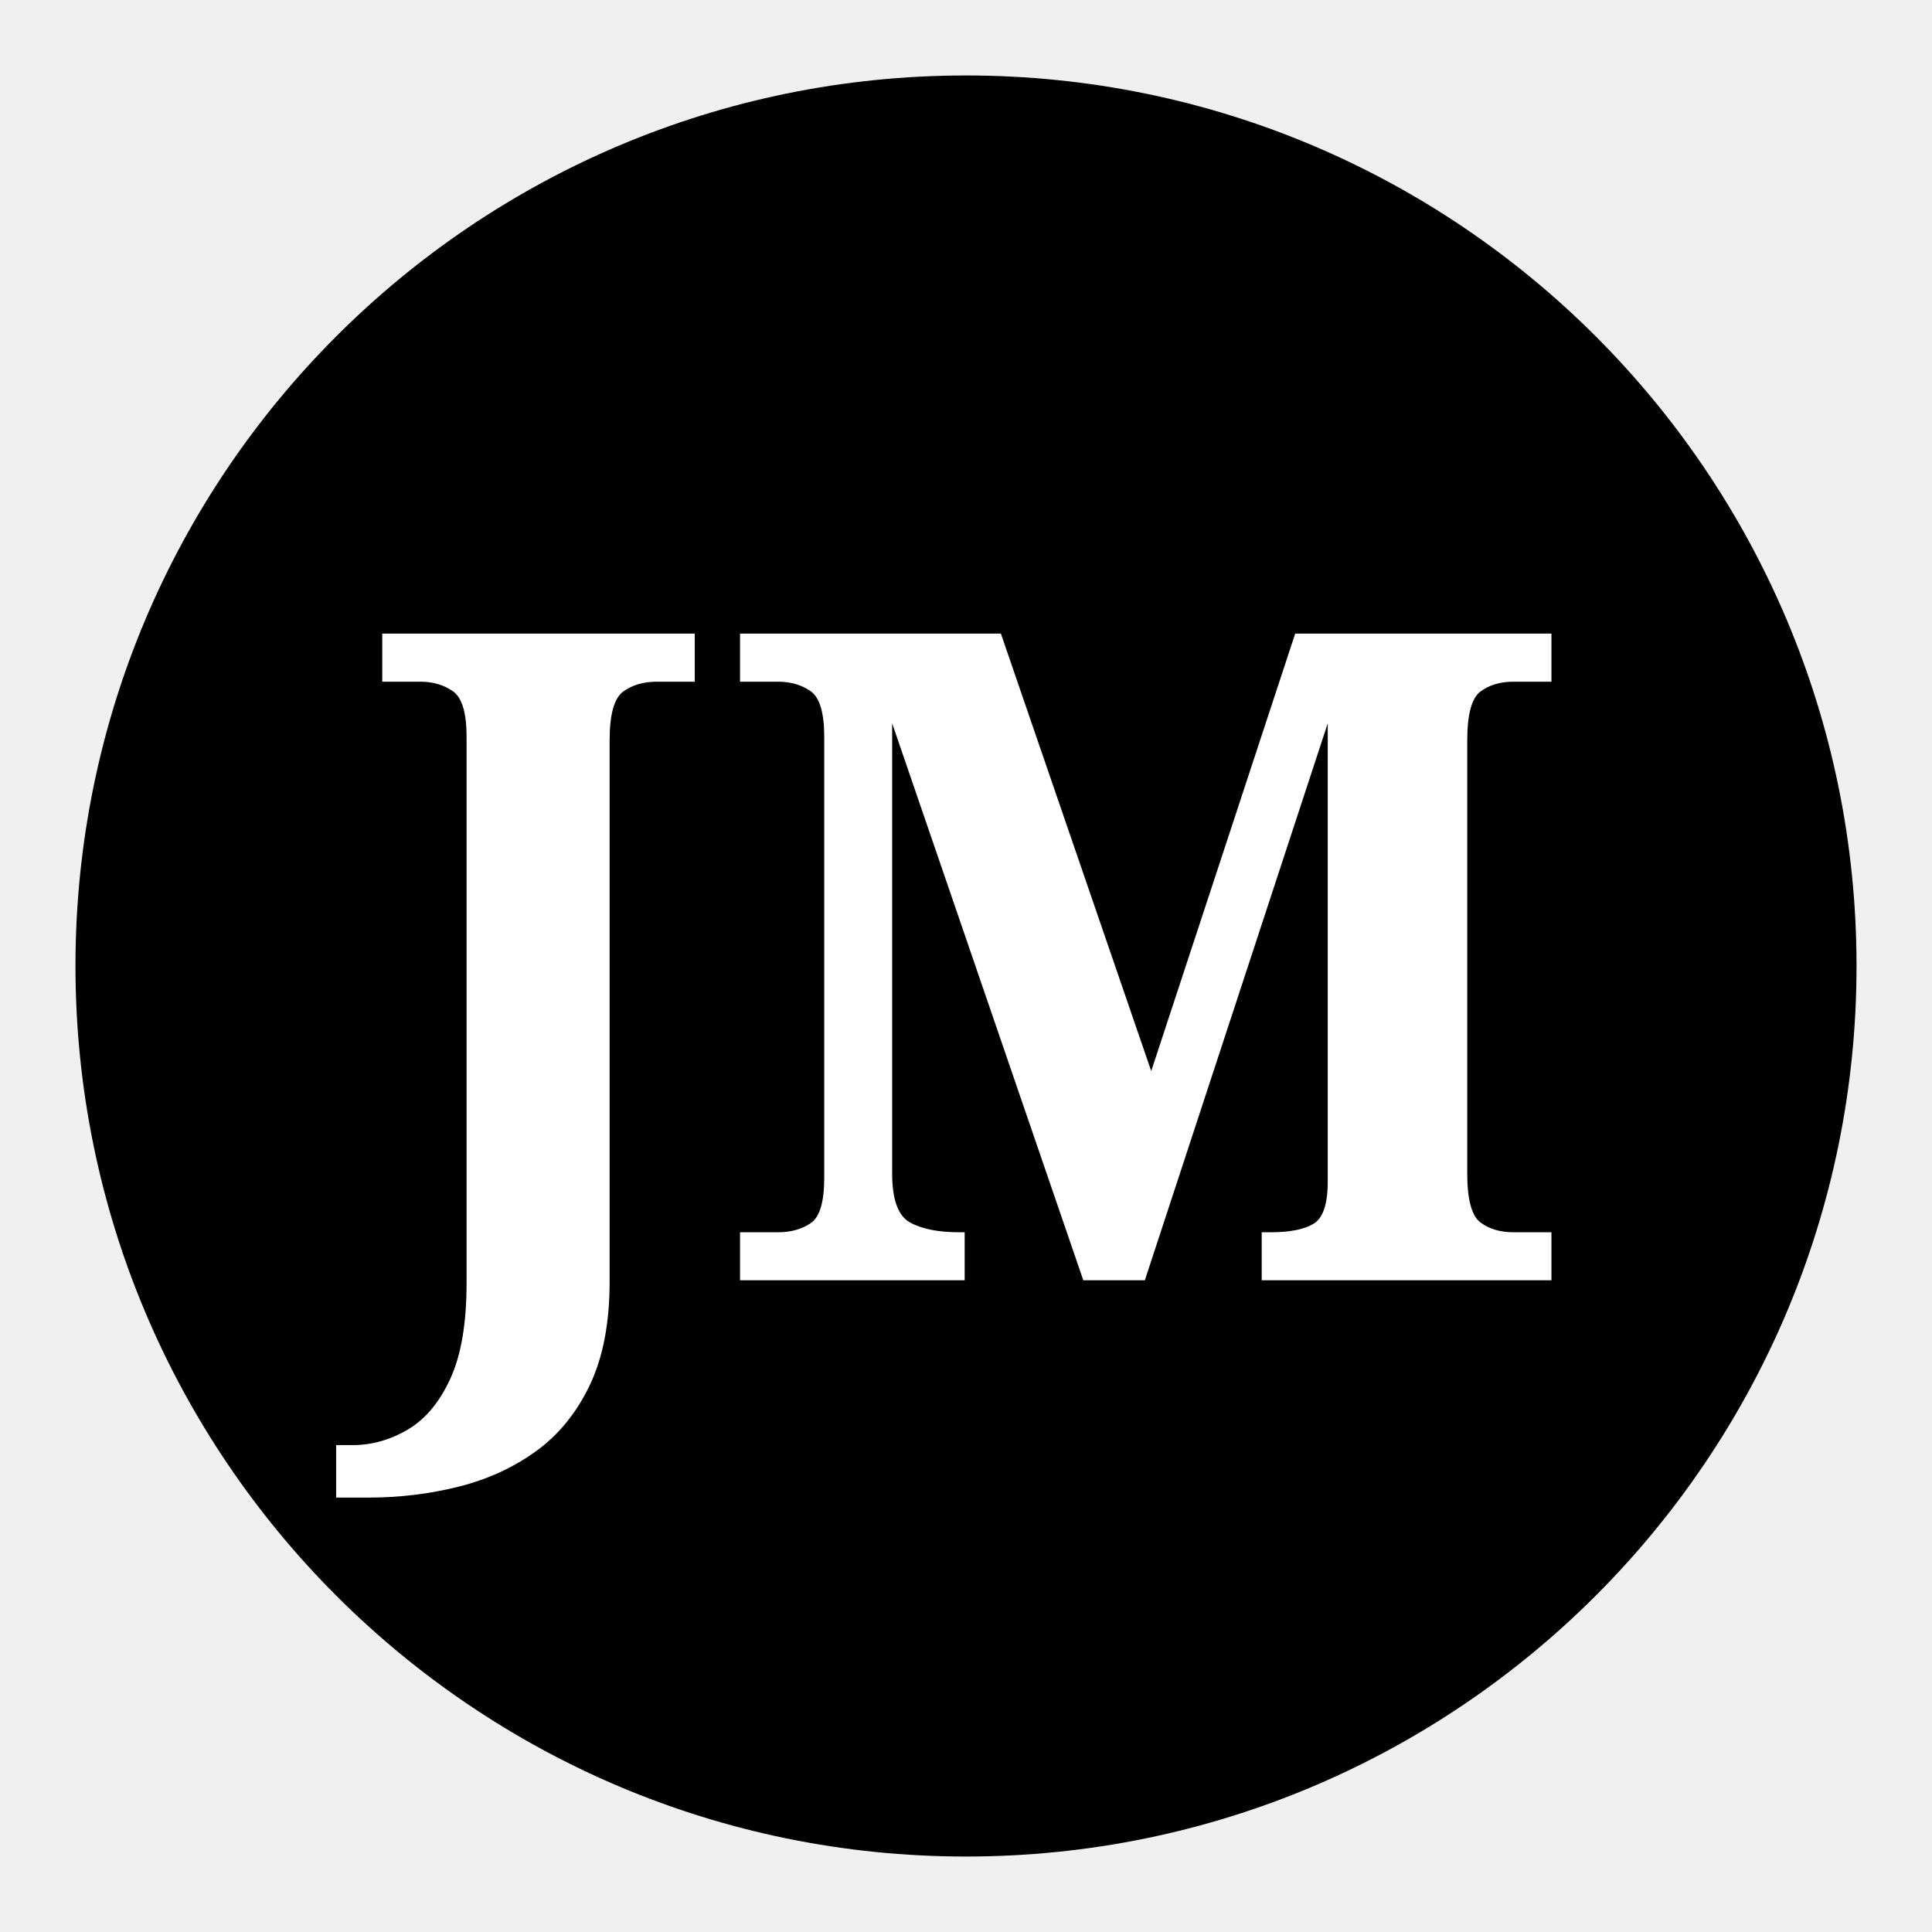
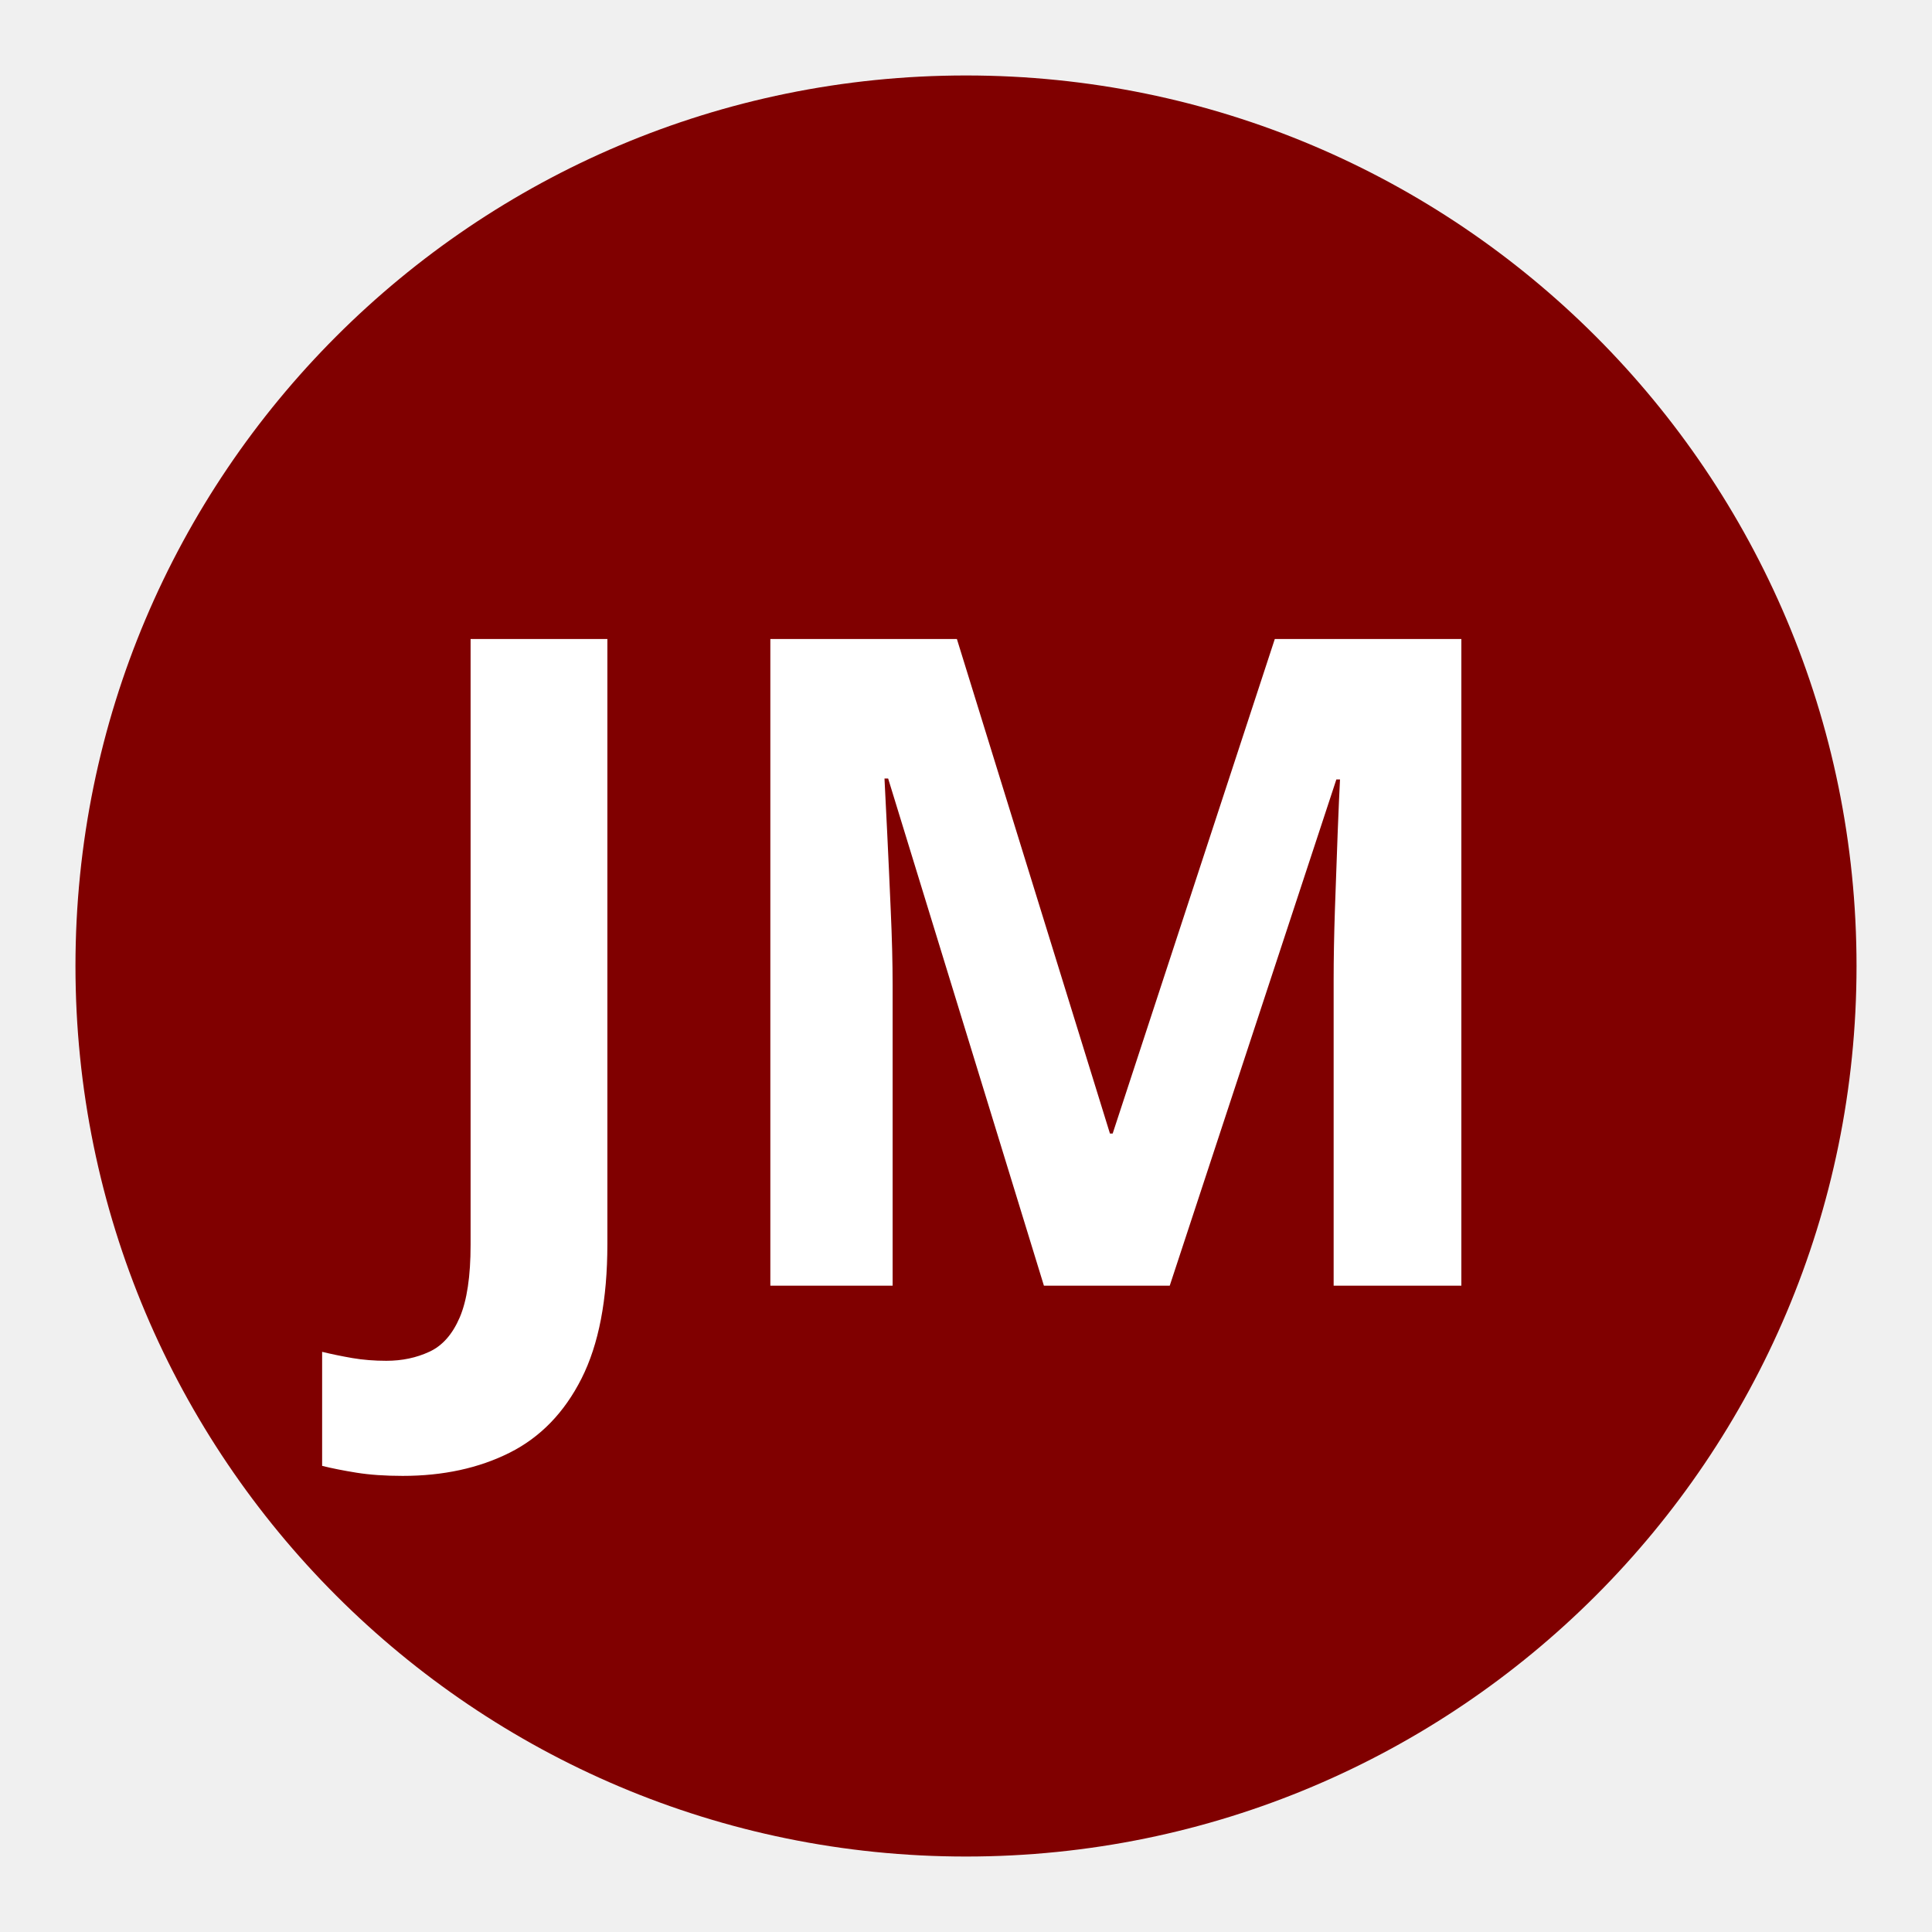
<svg xmlns="http://www.w3.org/2000/svg" width="256" height="256" viewBox="0 0 256 256">
-   <circle cx="128" cy="128" r="118" fill="balck" />
-   <text x="50%" y="50%" dominant-baseline="middle" text-anchor="middle" font-size="120" fill="white" font-family="Georgia" font-weight="bold">JM</text>
+   <circle cx="128" cy="128" r="118" fill="maroon" />
+   <text x="50%" y="50%" dominant-baseline="middle" text-anchor="middle" font-size="120" fill="white" font-family="sans-serif" font-weight="bold">JM</text>
</svg>
